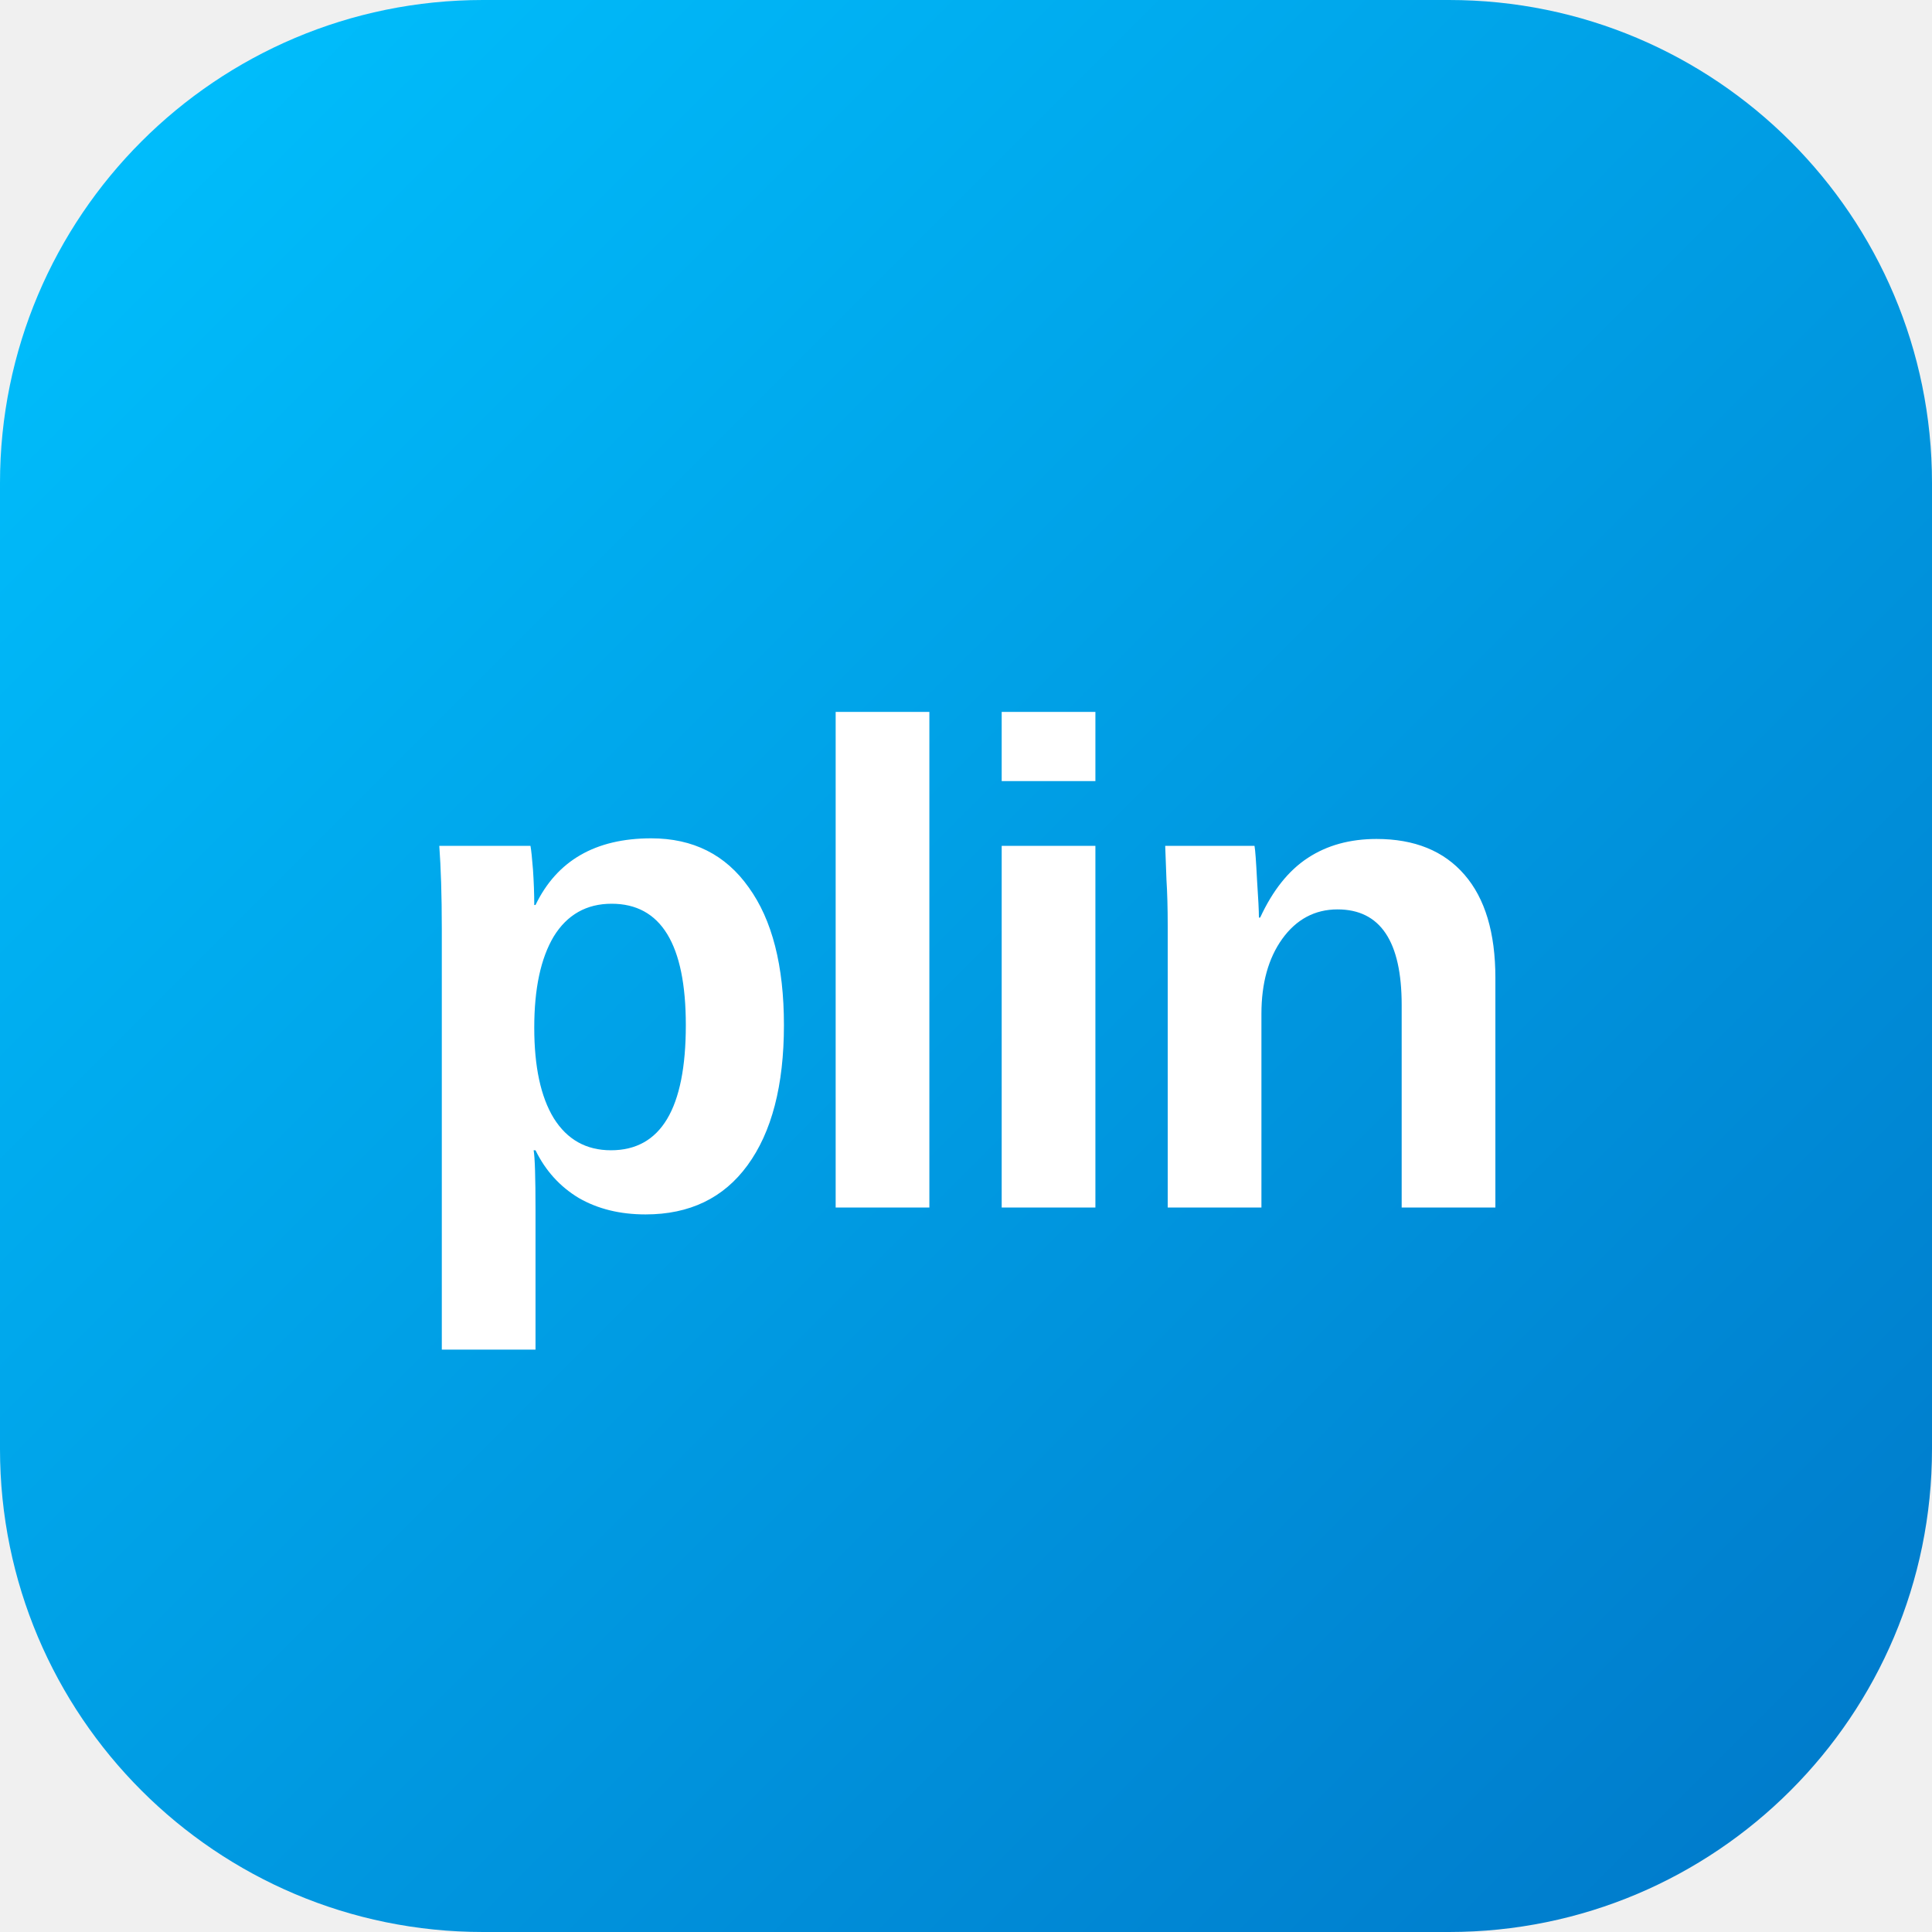
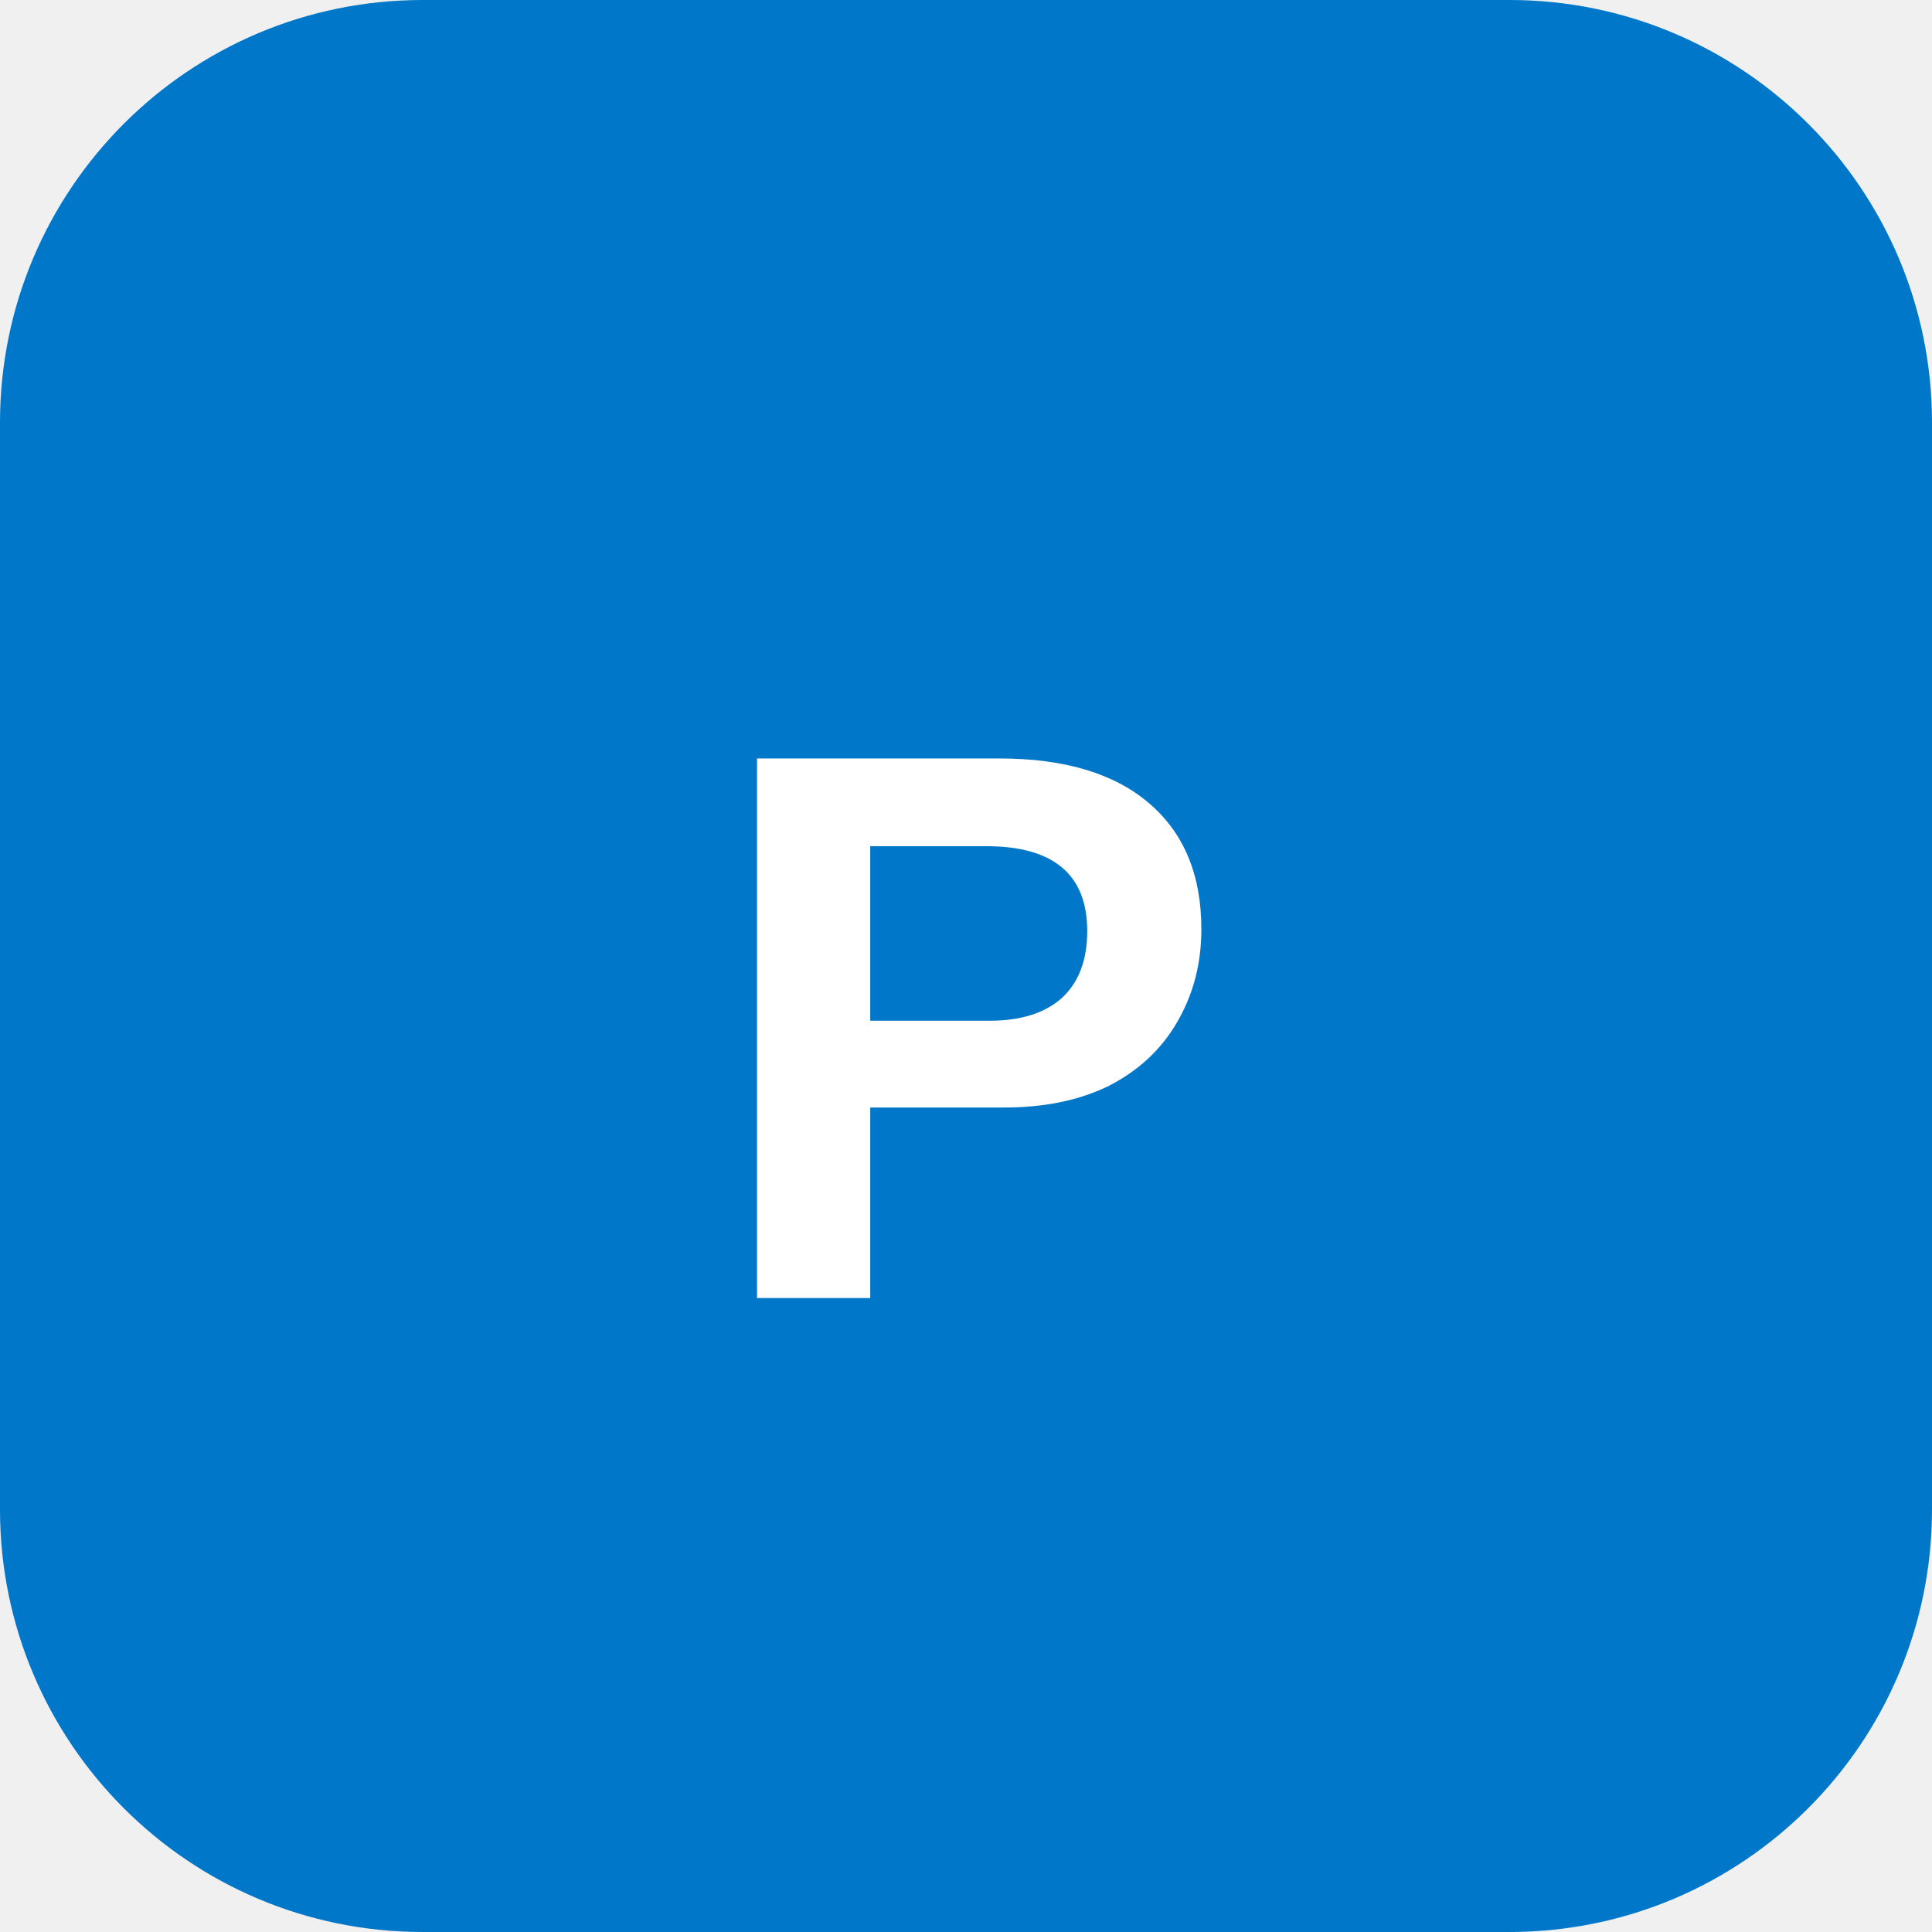
- <svg xmlns="http://www.w3.org/2000/svg" viewBox="0 0 48 48" role="img" aria-label="Plin">
-   <defs>
-     <linearGradient id="plin" x1="0" y1="0" x2="48" y2="48" gradientUnits="userSpaceOnUse">
-       <stop stop-color="#00c2ff" />
-       <stop offset="1" stop-color="#0077c8" />
-     </linearGradient>
-   </defs>
-   <rect width="48" height="48" rx="12" fill="url(#plin)" />
-   <text x="24" y="30" text-anchor="middle" fill="#fff" font-family="Segoe UI, Arial, sans-serif" font-size="17" font-weight="800" letter-spacing="-0.6">plin</text>
+ <svg xmlns="http://www.w3.org/2000/svg" viewBox="0 0 32 32" role="img" aria-label="Plin">
+   <rect width="32" height="32" rx="7" fill="#0077c8" />
+   <text x="16" y="21.5" text-anchor="middle" fill="#fff" font-family="Arial, Helvetica, sans-serif" font-size="13" font-weight="800">P</text>
</svg>
